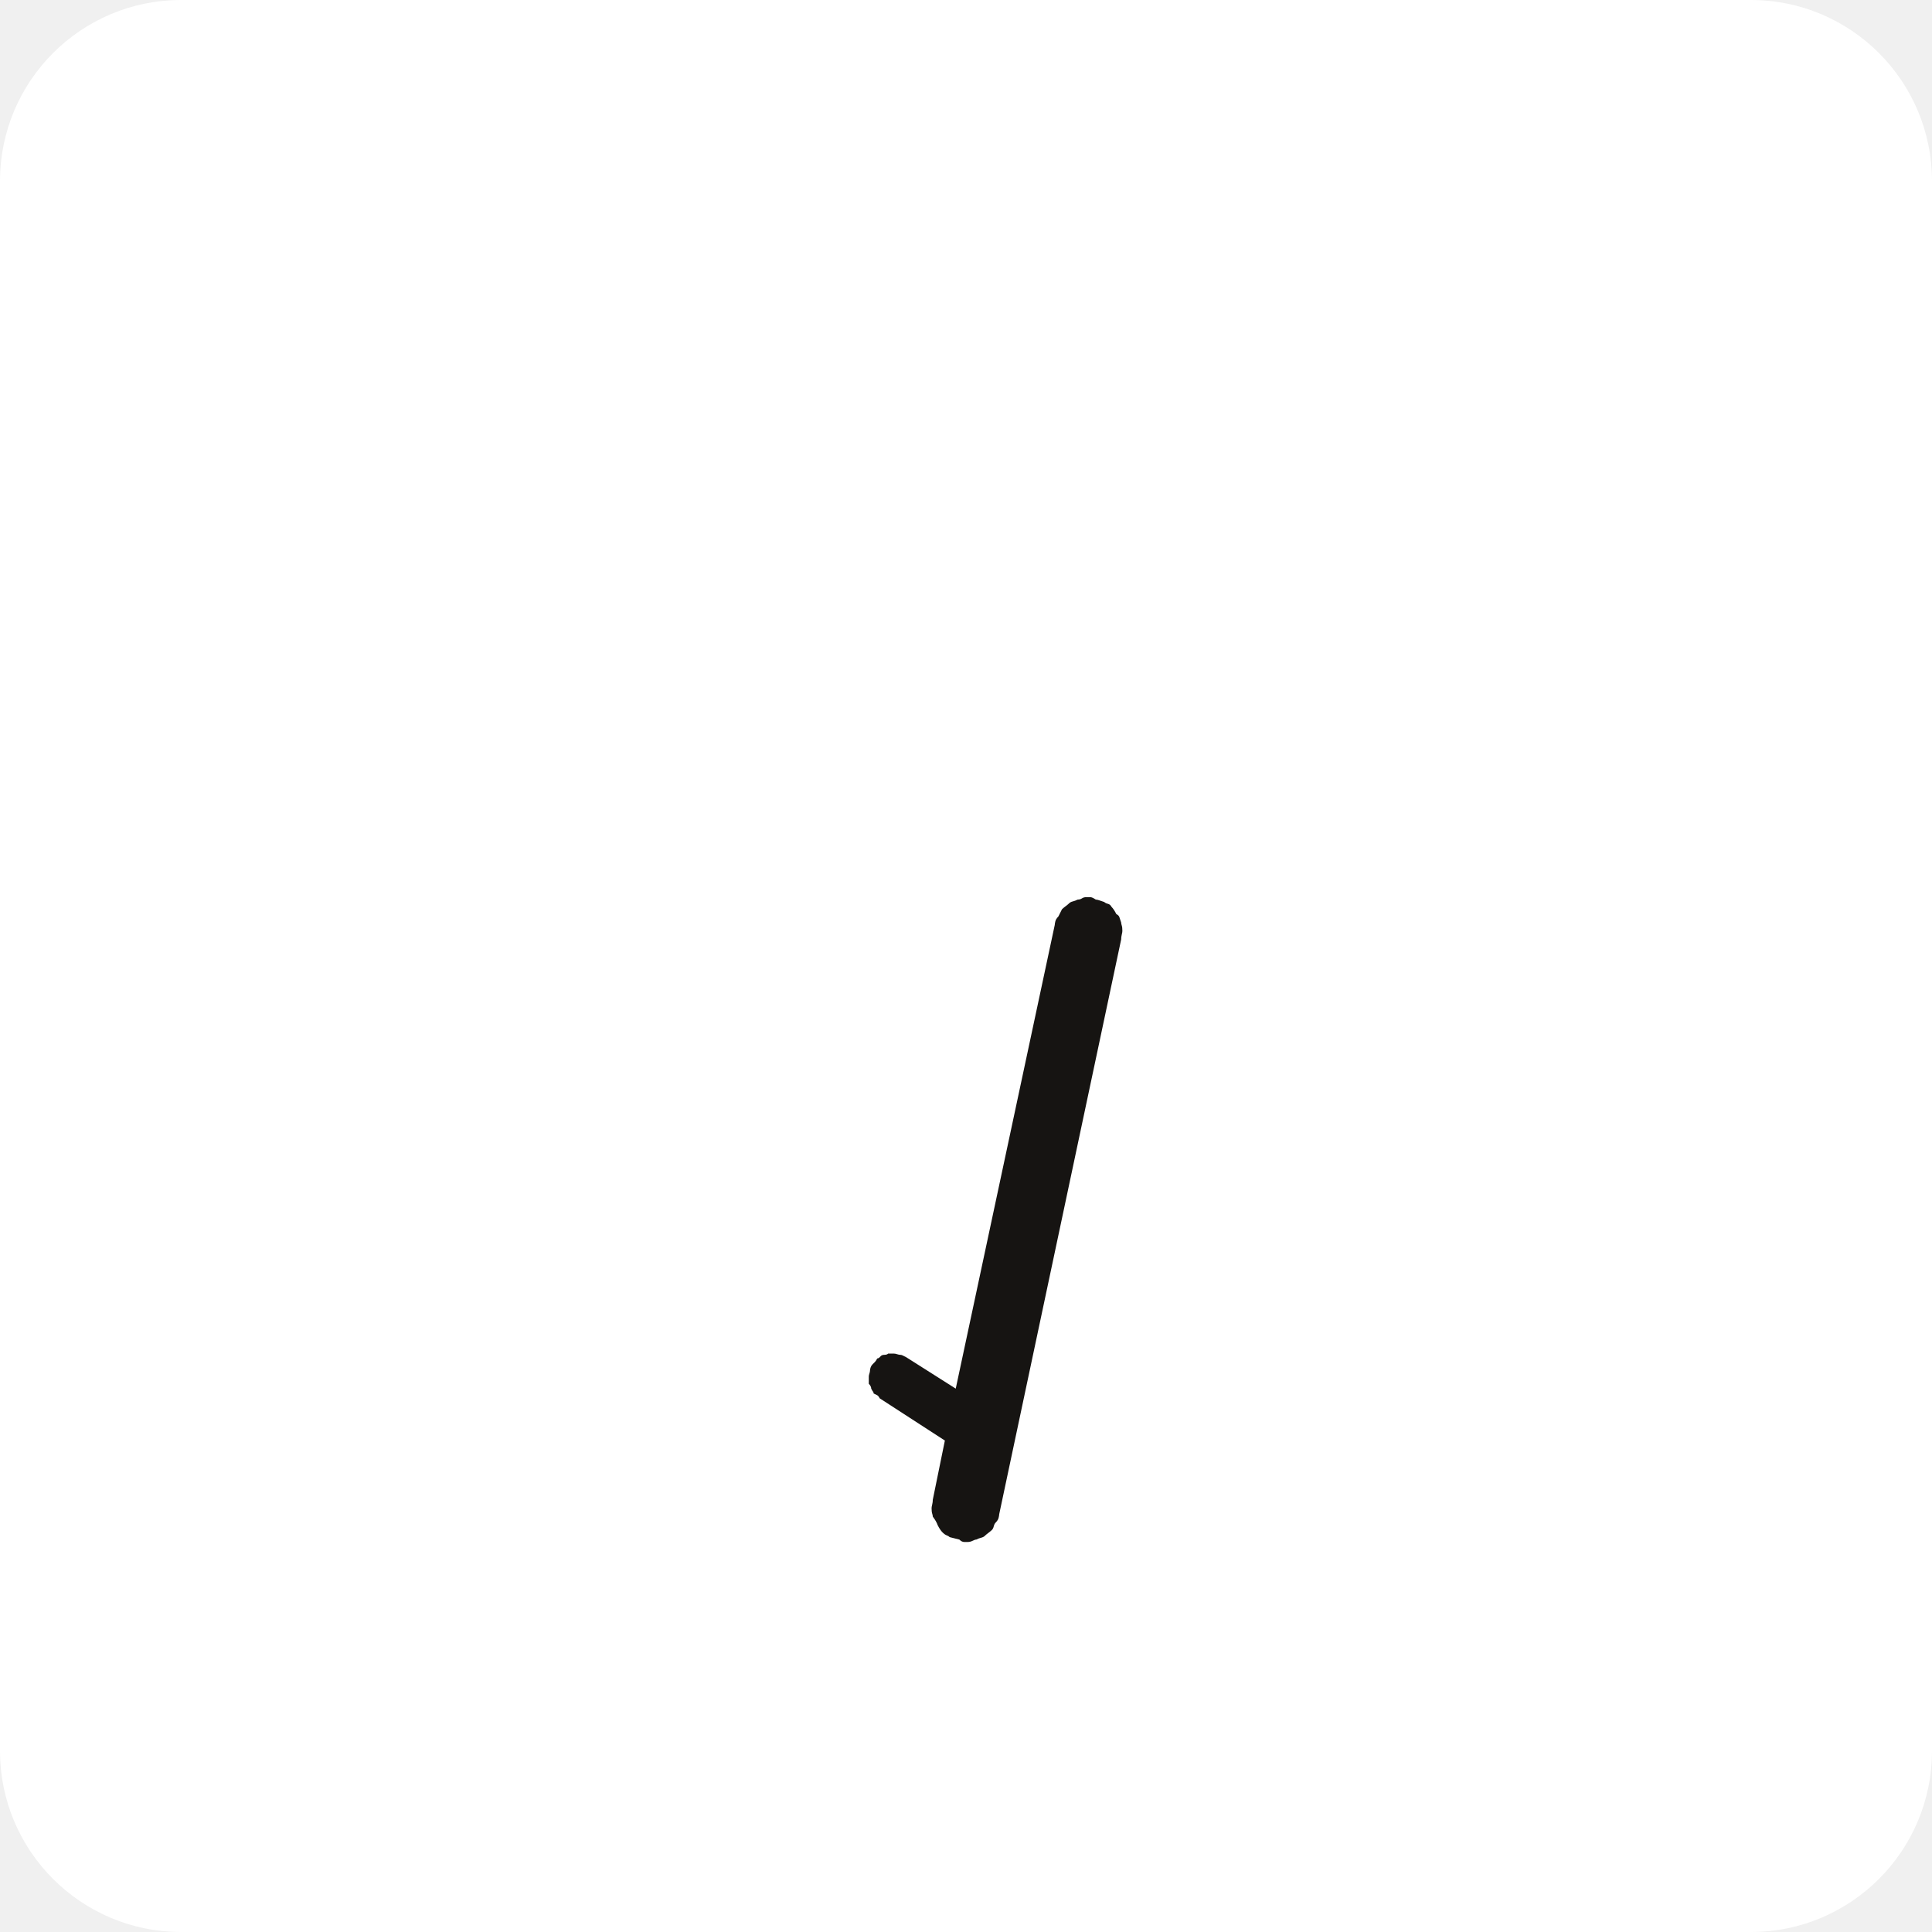
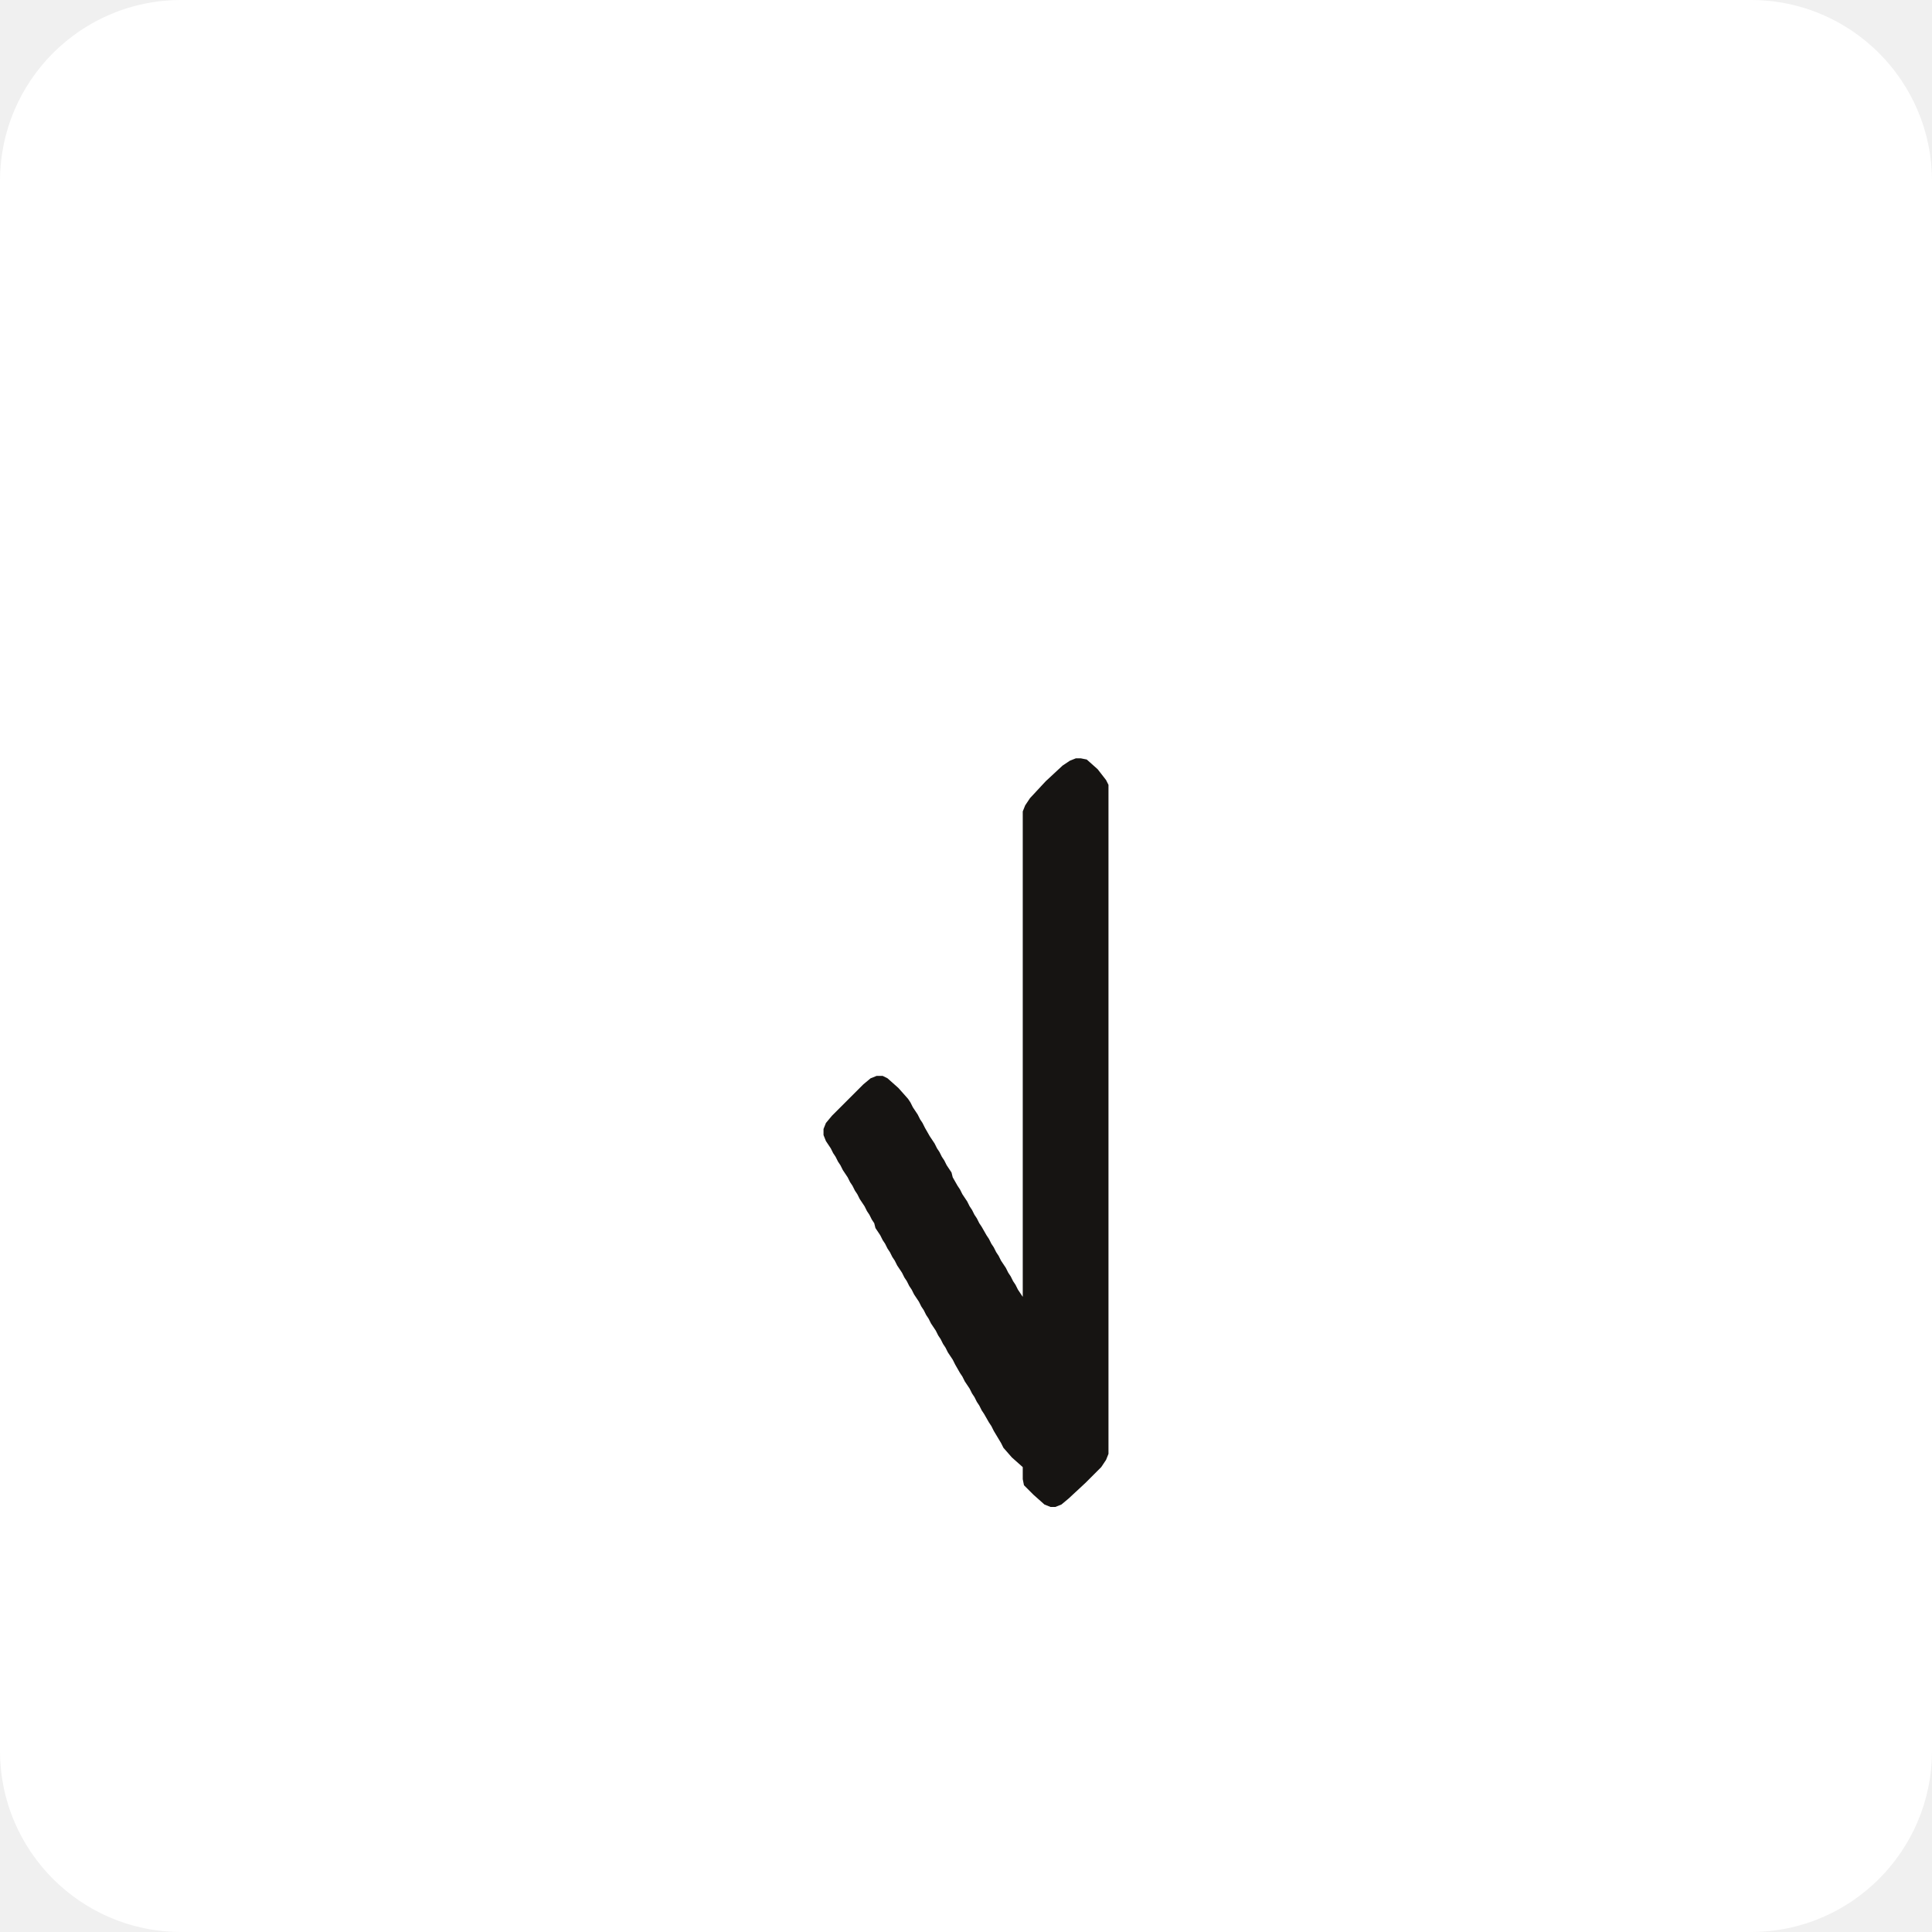
<svg xmlns="http://www.w3.org/2000/svg" width="64" height="64" viewBox="0 0 64 64" role="img" aria-label="U+F0041">
  <rect width="64" height="64" rx="6" fill="#ffffff" />
  <g fill="#161412">
-     <path transform="translate(24.86 49.92) scale(0.04 -0.04)" d="M206 -6Q206 -7 205.5 -9.0Q205 -11 203 -13Q202 -14 201.5 -16.0Q201 -18 200 -19Q199 -20 197.0 -21.5Q195 -23 194 -24Q193 -25 191.0 -25.5Q189 -26 187 -27Q186 -27 184.0 -28.0Q182 -29 180 -29Q179 -29 177.0 -29.0Q175 -29 173 -27Q169 -26 165 -25Q164 -24 162.5 -23.5Q161 -23 159 -21Q158 -20 157.0 -18.5Q156 -17 155 -15Q154 -12 151 -8Q151 -7 150.5 -5.5Q150 -4 150 -1Q150 0 150.5 2.0Q151 4 151 6L161 55L107 90Q106 92 105.0 92.5Q104 93 102 94Q102 95 101.5 95.5Q101 96 100 98Q100 99 99.5 100.0Q99 101 98 102Q98 105 98.0 106.0Q98 107 98 108Q98 109 98.5 110.5Q99 112 99 113Q99 114 99.5 115.5Q100 117 101 118Q102 119 103.0 120.0Q104 121 105 123Q106 123 107.0 124.0Q108 125 108 125Q109 126 111.0 126.0Q113 126 114 127Q115 127 116.5 127.0Q118 127 119 127Q120 127 121.5 126.5Q123 126 124 126Q125 126 126.0 125.5Q127 125 129 124L170 98L252 482Q252 483 252.5 485.0Q253 487 255 489Q256 491 258 495Q259 496 261.0 497.5Q263 499 264 500Q265 501 267.0 501.5Q269 502 271 503Q273 503 274.5 504.0Q276 505 278 505Q280 505 281.5 505.0Q283 505 286 503Q287 503 288.5 502.5Q290 502 293 501Q294 500 296.0 499.5Q298 499 299 497Q301 495 303 491Q305 490 305.5 488.5Q306 487 307 484Q307 483 307.5 481.5Q308 480 308 477Q308 476 307.5 474.0Q307 472 307 470Z" />
+     <path transform="translate(24.48 49.92) scale(0.04 -0.04)" d="M235 23V33L226 41L219 49L217 53L211 63L209 67L207 70L203 77L201 80L199 84L197 87L195 91L193 94L191 98L189 101L187 104L185 108L183 111L179 118L177 122L175 125L173 128L171 132L169 135L167 139L165 142L163 146L161 149L159 152L157 156L155 159L153 163L151 166L149 170L147 173L145 176L143 180L141 183L139 187L137 190L135 194L133 197L131 200L129 204L127 207L125 211L123 214L121 218L119 221L117 225L115 228L113 231L112 235L110 238L108 242L106 245L104 249L102 252L100 255L98 259L96 262L94 266L92 269L90 273L88 276L86 279L84 283L82 286L80 290L78 293L76 297L74 300L72 303L70 308V313L72 318L77 324L90 337L103 350L109 355L114 357H119L123 355L132 347L140 338L142 335L144 331L146 328L148 325L150 321L152 318L154 314L158 307L160 304L162 301L164 297L166 294L168 290L170 287L172 283L174 280L176 277L177 273L181 266L183 263L185 259L187 256L189 253L191 249L193 246L195 242L197 239L199 235L201 232L205 225L207 222L209 218L211 215L213 211L215 208L217 204L219 201L221 198L223 194L225 191L227 187L229 184L231 180L233 177L235 174V572V576L237 581L241 587L254 601L268 614L274 618L279 620H283L288 619L297 611L304 602L306 598V49V44L304 39L300 33L287 20L273 7L267 2L262 0H258L253 2L244 10L236 18Z" />
  </g>
</svg>
